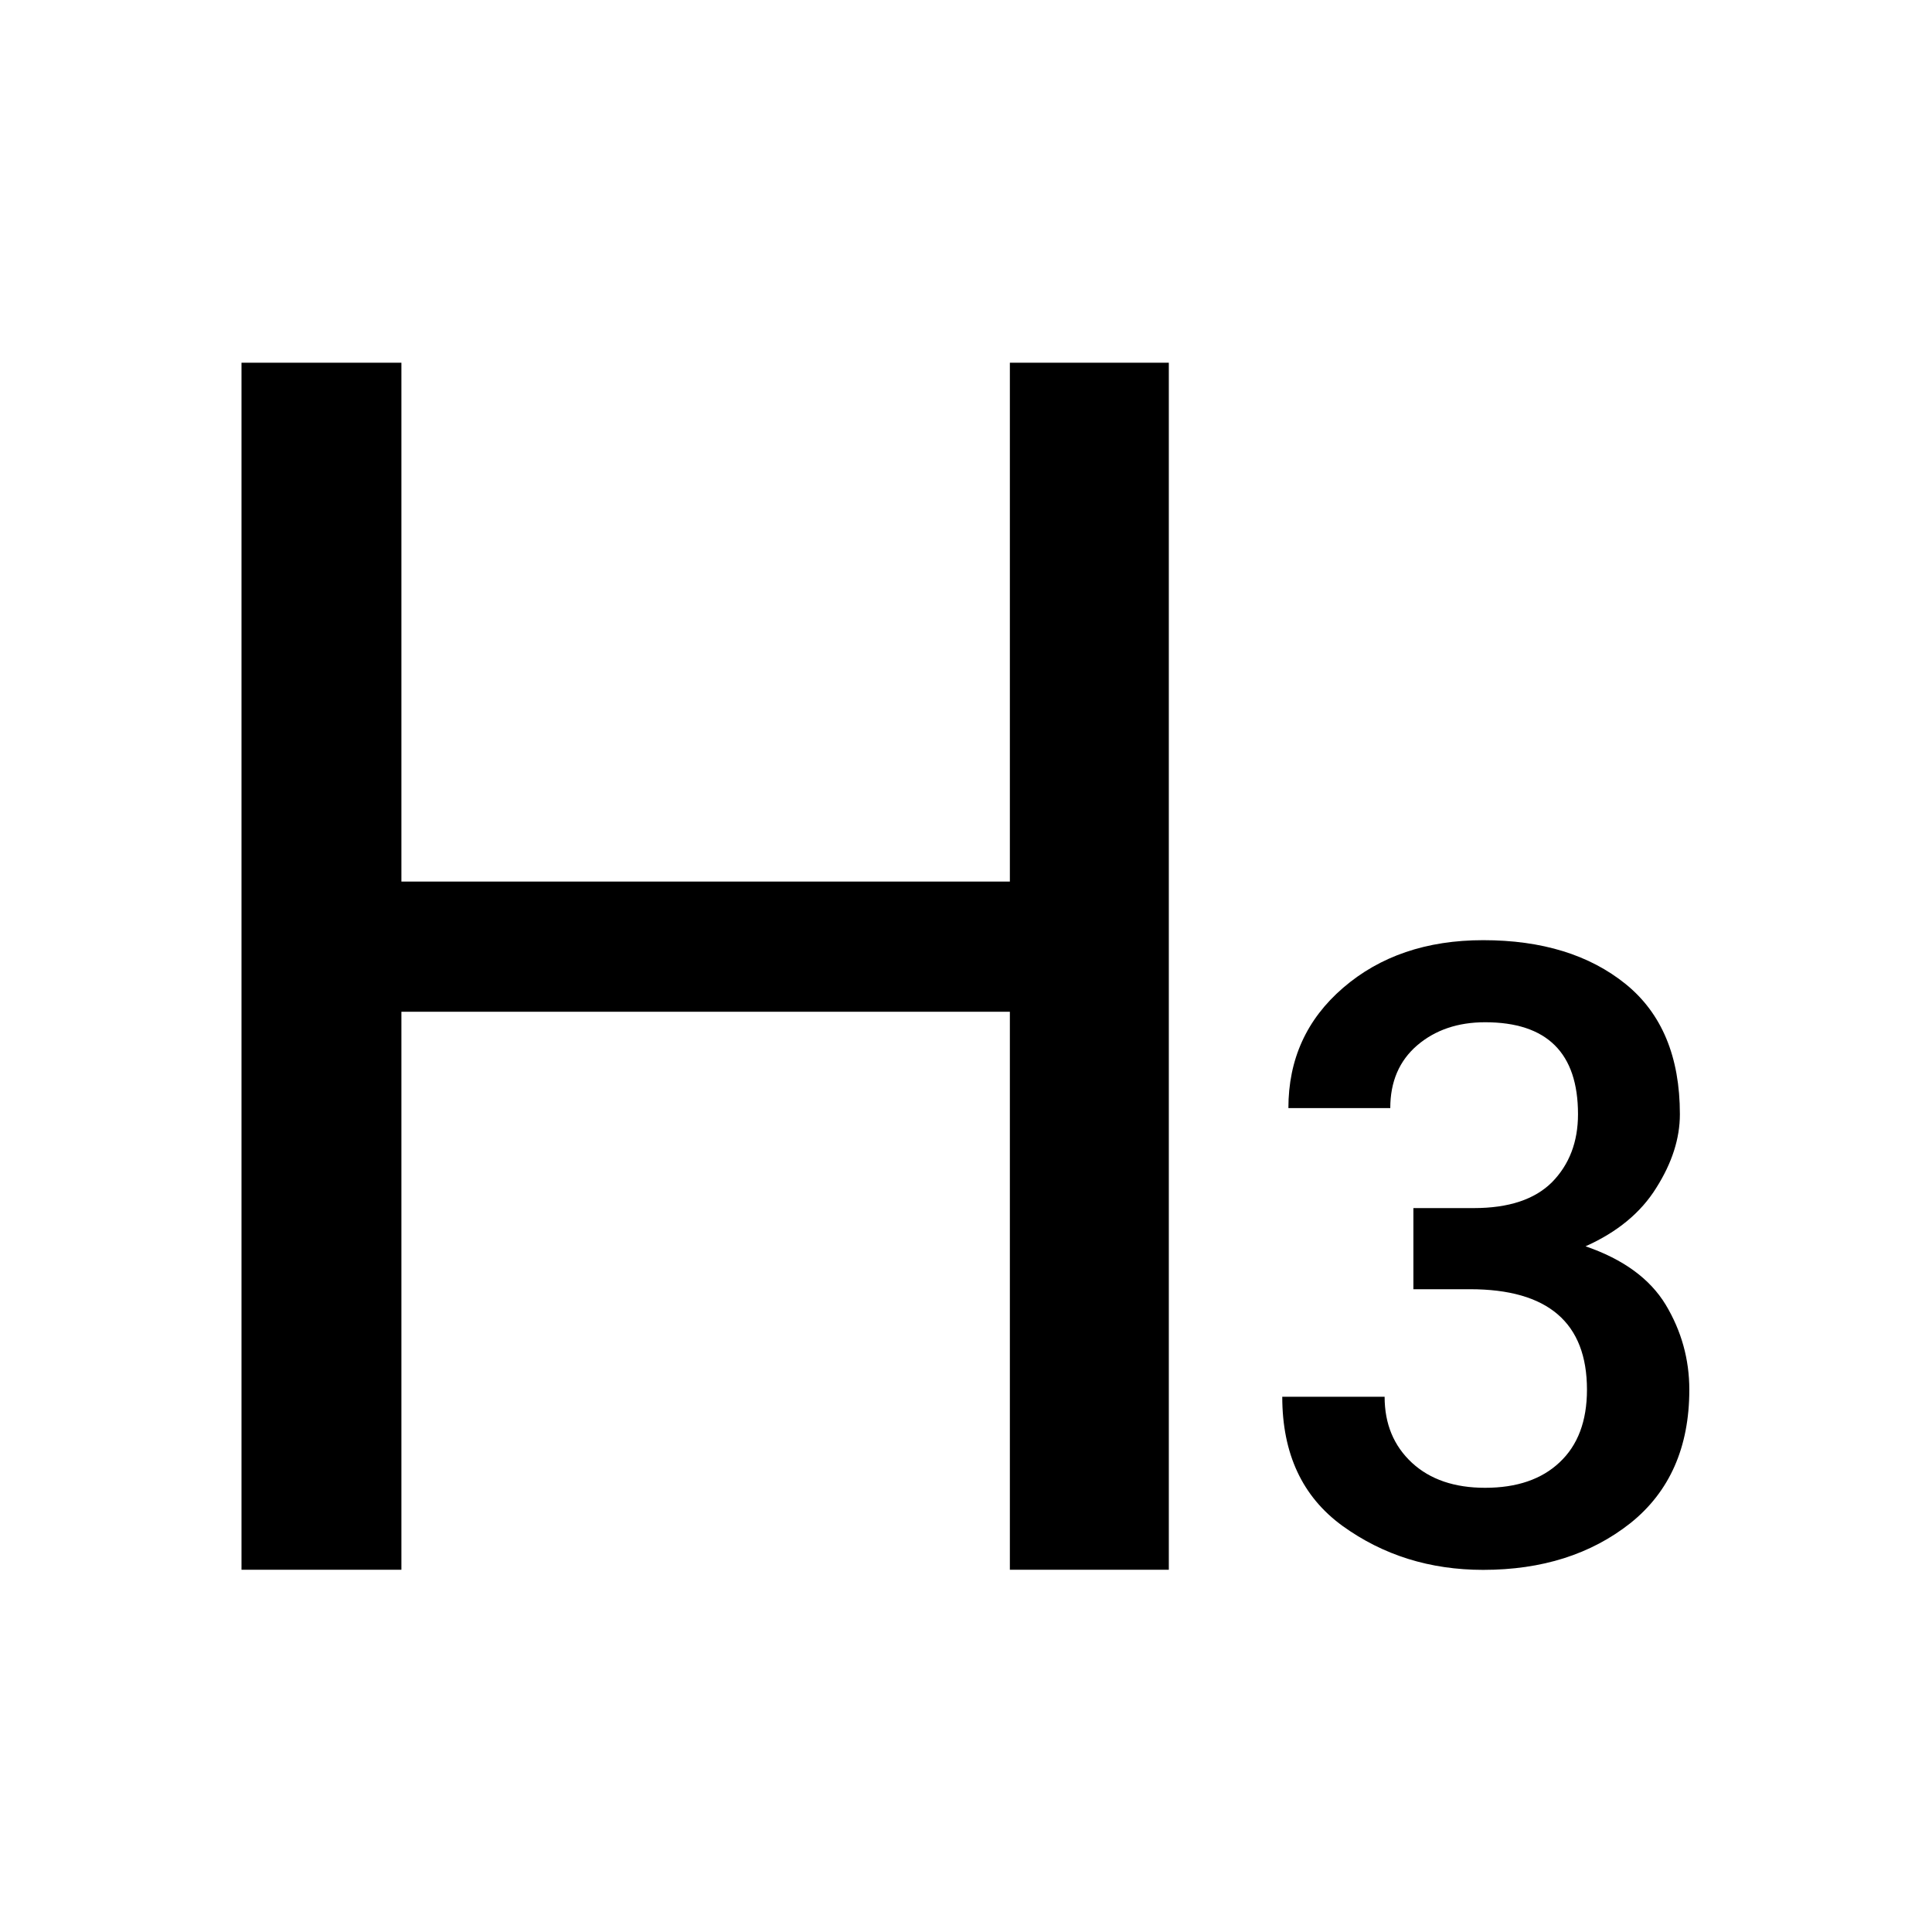
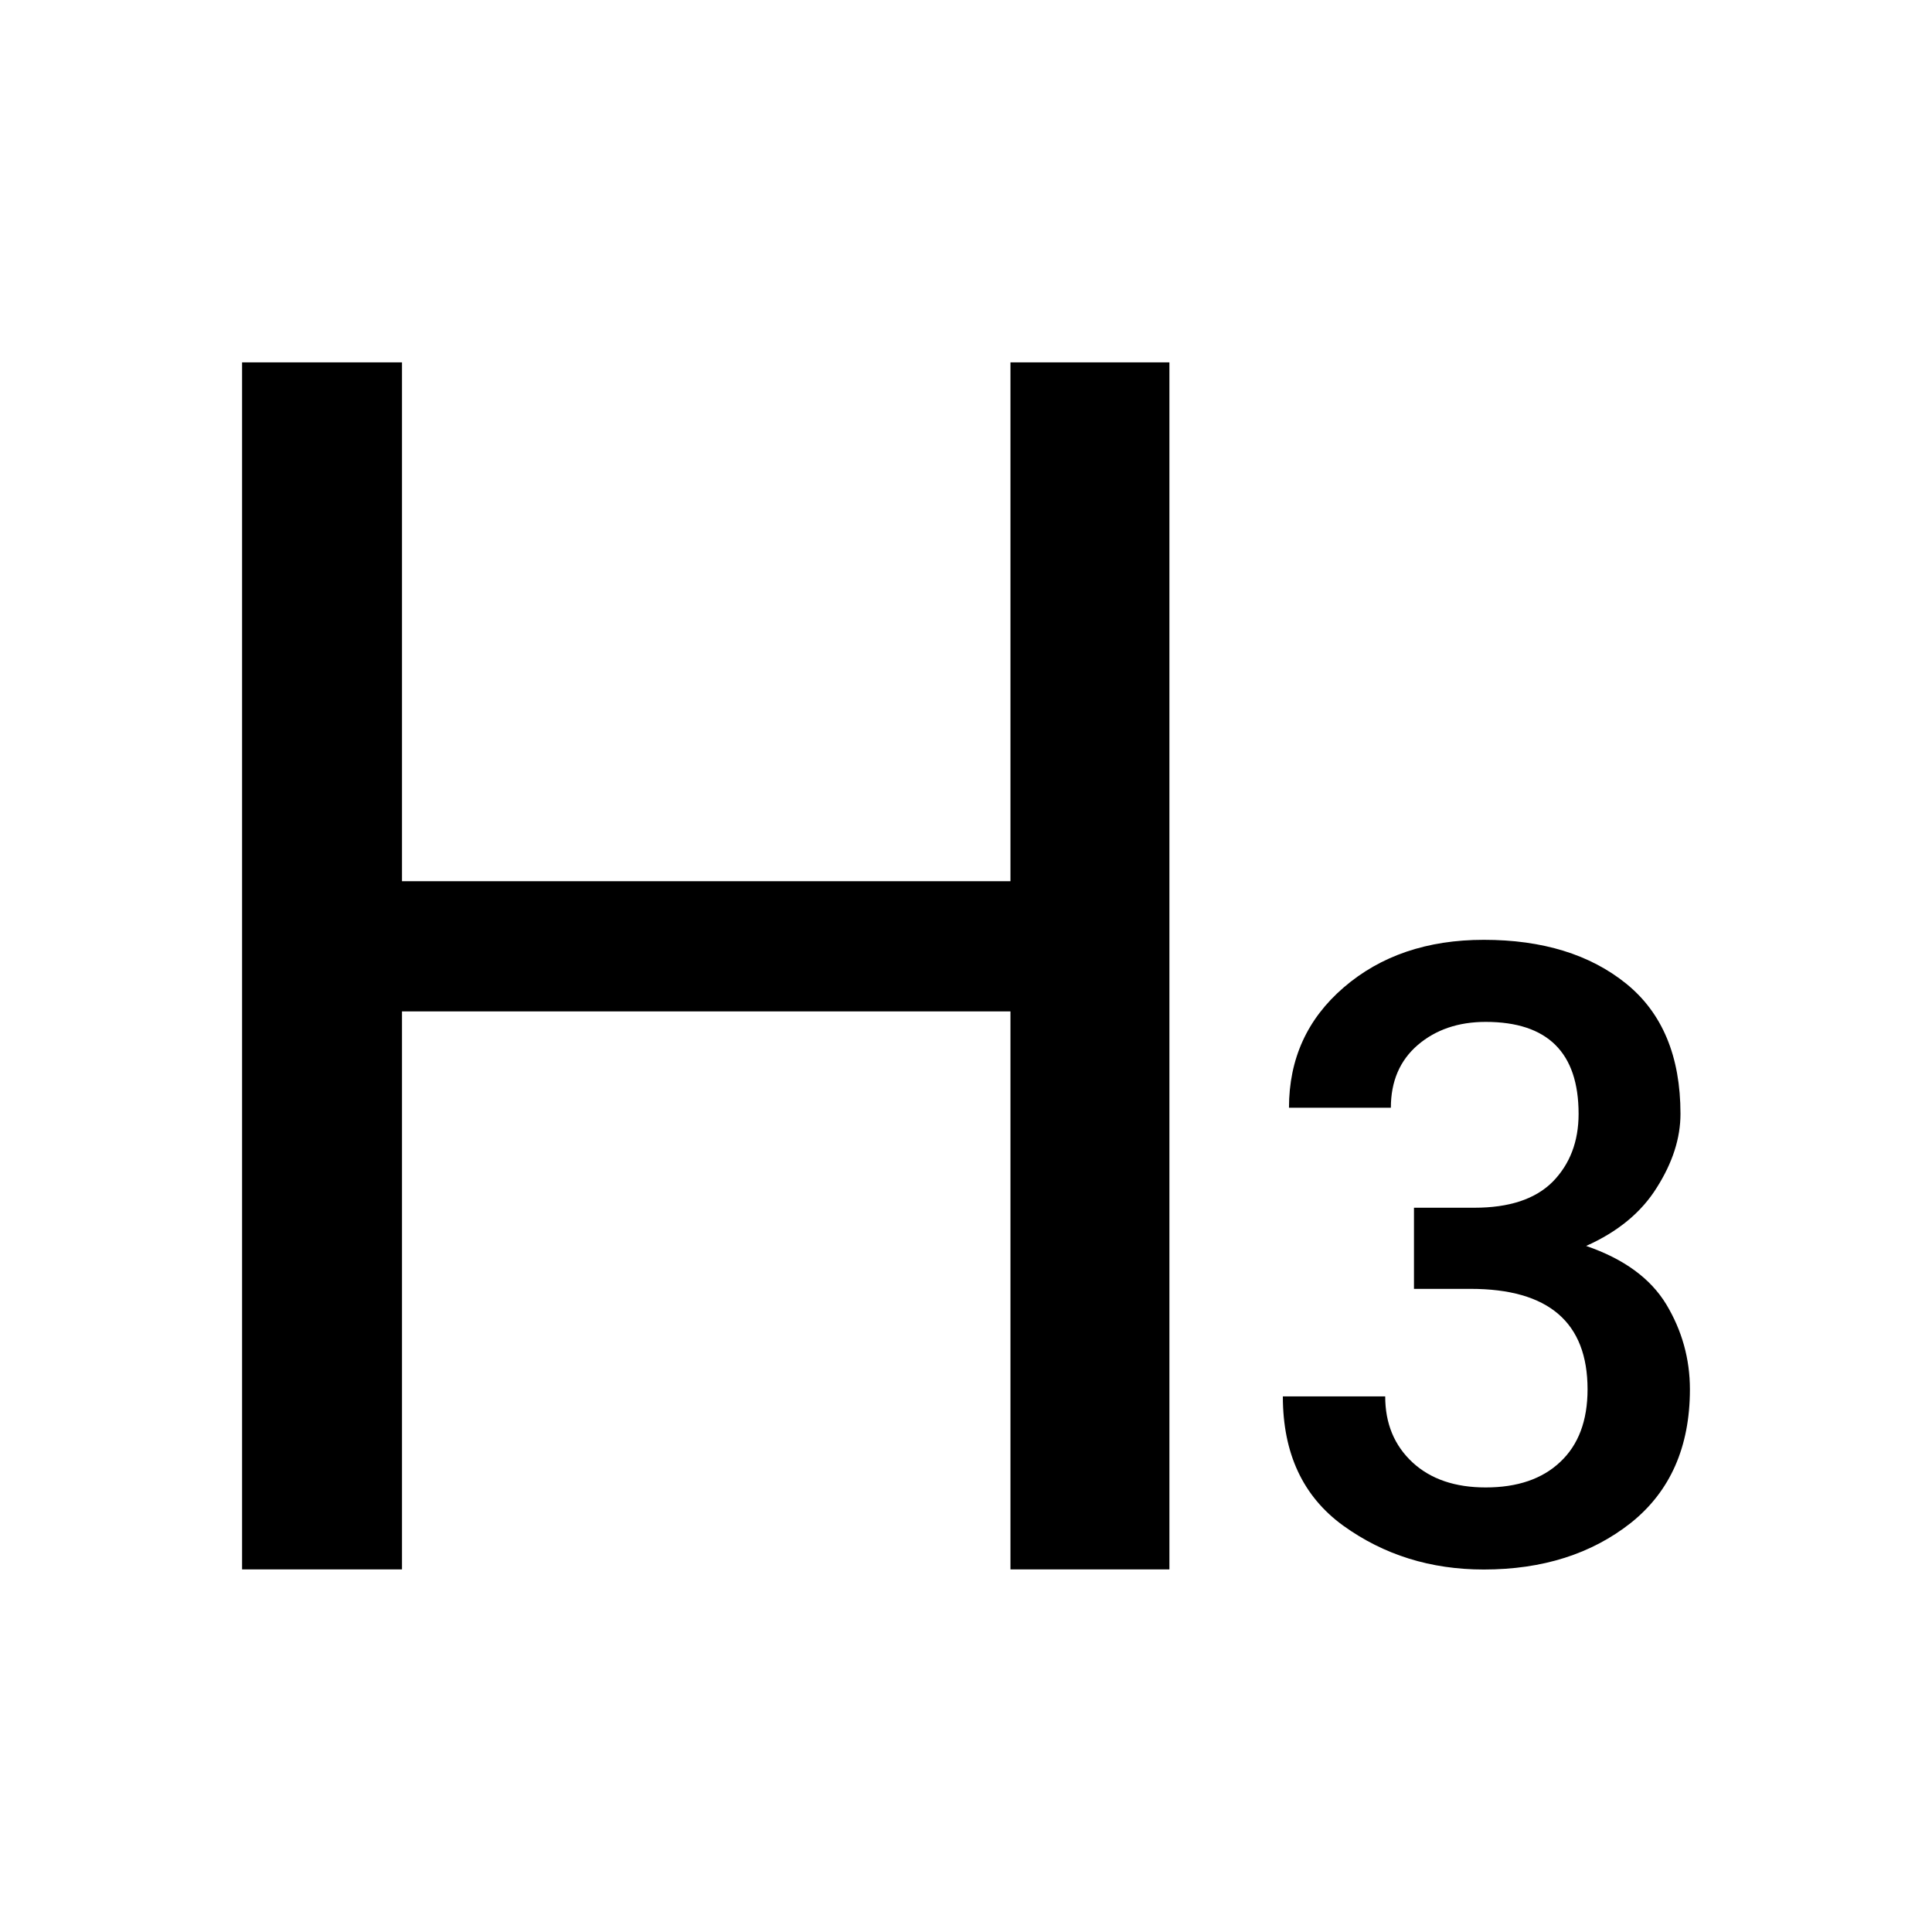
- <svg xmlns="http://www.w3.org/2000/svg" width="100%" height="100%" viewBox="0 0 64 64" version="1.1" xml:space="preserve" style="fill-rule:evenodd;clip-rule:evenodd;stroke-linejoin:round;stroke-miterlimit:1.414;">
-   <g id="H3">
-     <text x="41.367px" y="51.721px" style="font-family:'Roboto-Medium', 'Roboto';font-weight:500;font-size:28.563px;">3</text>
-     <text x="3.36px" y="52px" style="font-family:'Roboto-Regular', 'Roboto';font-size:56.228px;">H</text>
+ <svg xmlns="http://www.w3.org/2000/svg" width="100%" height="100%" viewBox="0 0 64 64" version="1.1" xml:space="preserve" style="fill-rule:evenodd;clip-rule:evenodd;stroke-linejoin:round;stroke-miterlimit:2;">
+   <rect id="Icons" x="-384" y="0" width="1280" height="800" style="fill:none;" />
+   <g id="Icons1">
+     <g id="Strike" />
+     <g id="H1" />
+     <g id="H2" />
+     <g id="H3">
+       <text x="41.386px" y="51.71px" style="font-family:'Roboto-Medium', 'Roboto';font-weight:500;font-size:28.563px;">3</text>
+       <text x="3.379px" y="51.989px" style="font-family:'Roboto-Regular', 'Roboto';font-size:56.228px;">H</text>
+     </g>
+     <g id="list-ul" />
+     <g id="list-ol" />
+     <g id="list-task" />
+     <g id="trash" />
+     <g id="vertical-menu" />
+     <g id="horizontal-menu" />
+     <g id="sidebar-2" />
+     <g id="Pen" />
+     <g id="Pen1" />
+     <g id="clock" />
+     <g id="external-link" />
+     <g id="hr" />
+     <g id="info" />
+     <g id="warning" />
+     <g id="plus-circle" />
+     <g id="minus-circle" />
+     <g id="vue" />
+     <g id="cog" />
+     <g id="logo" />
+     <g id="eye-slash" />
+     <g id="eye" />
+     <g id="toggle-off" />
+     <g id="shredder" />
+     <g id="spinner--loading--dots-" />
+     <g id="react" />
  </g>
</svg>
